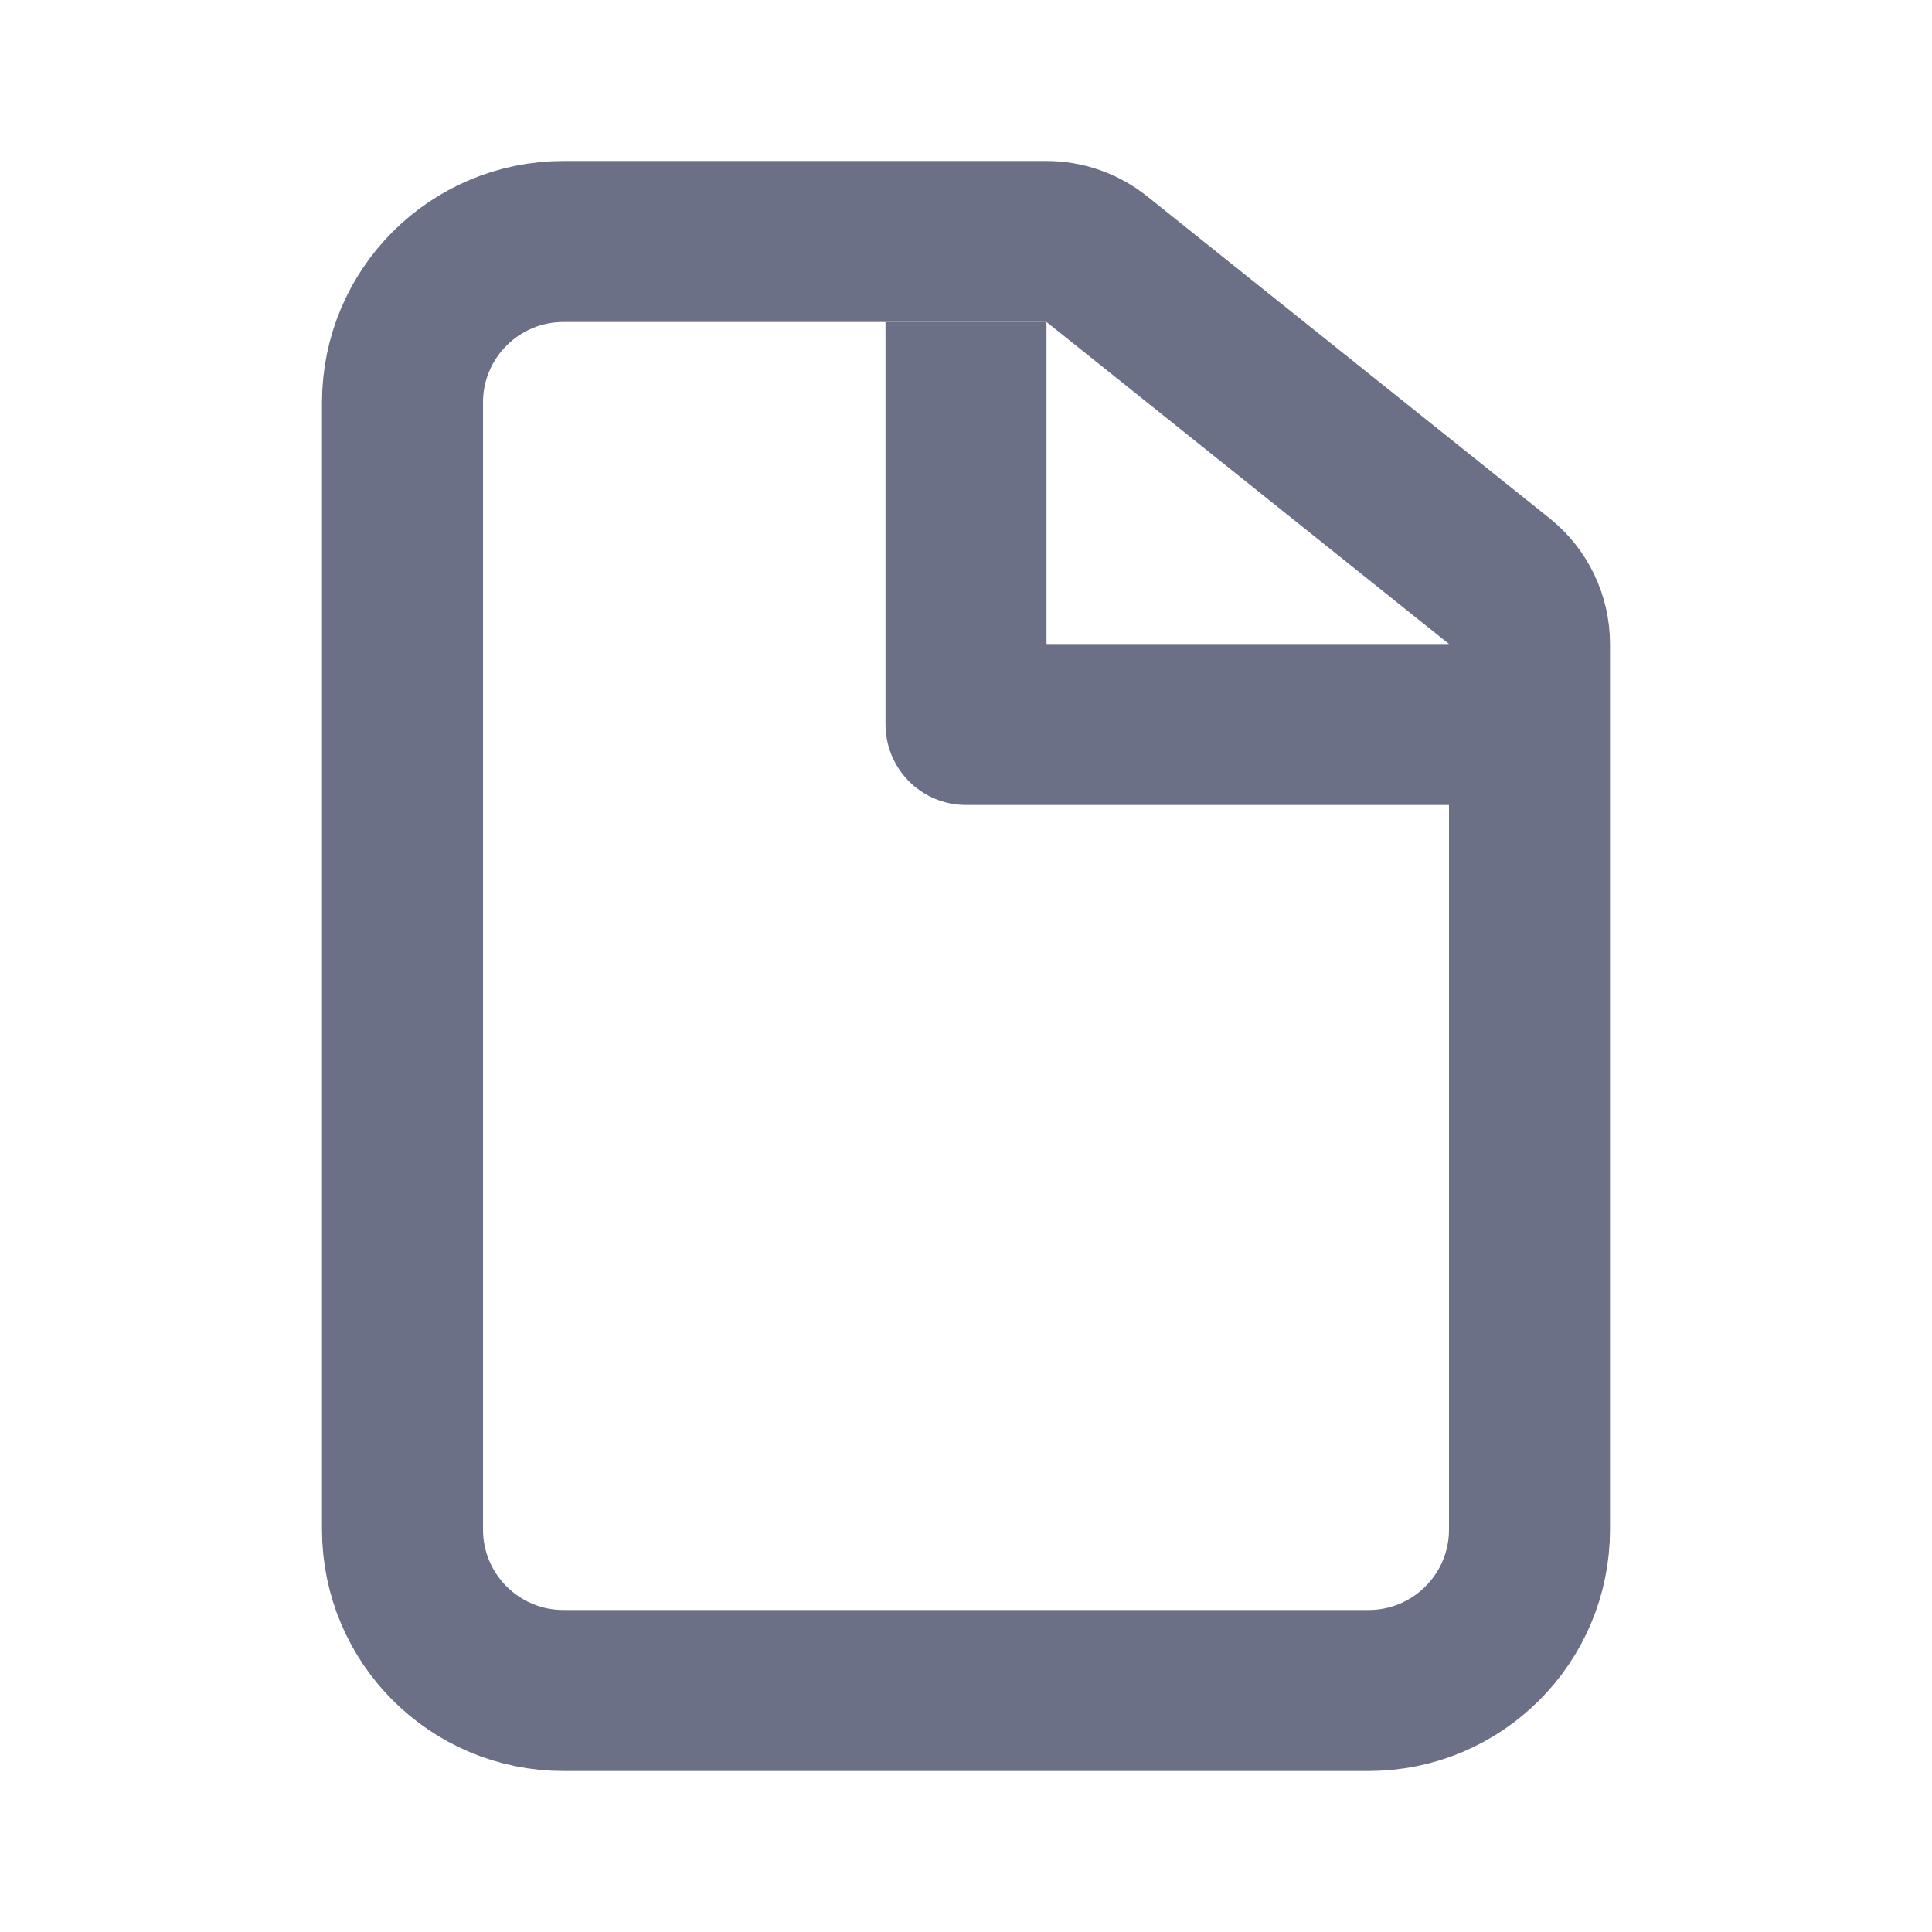
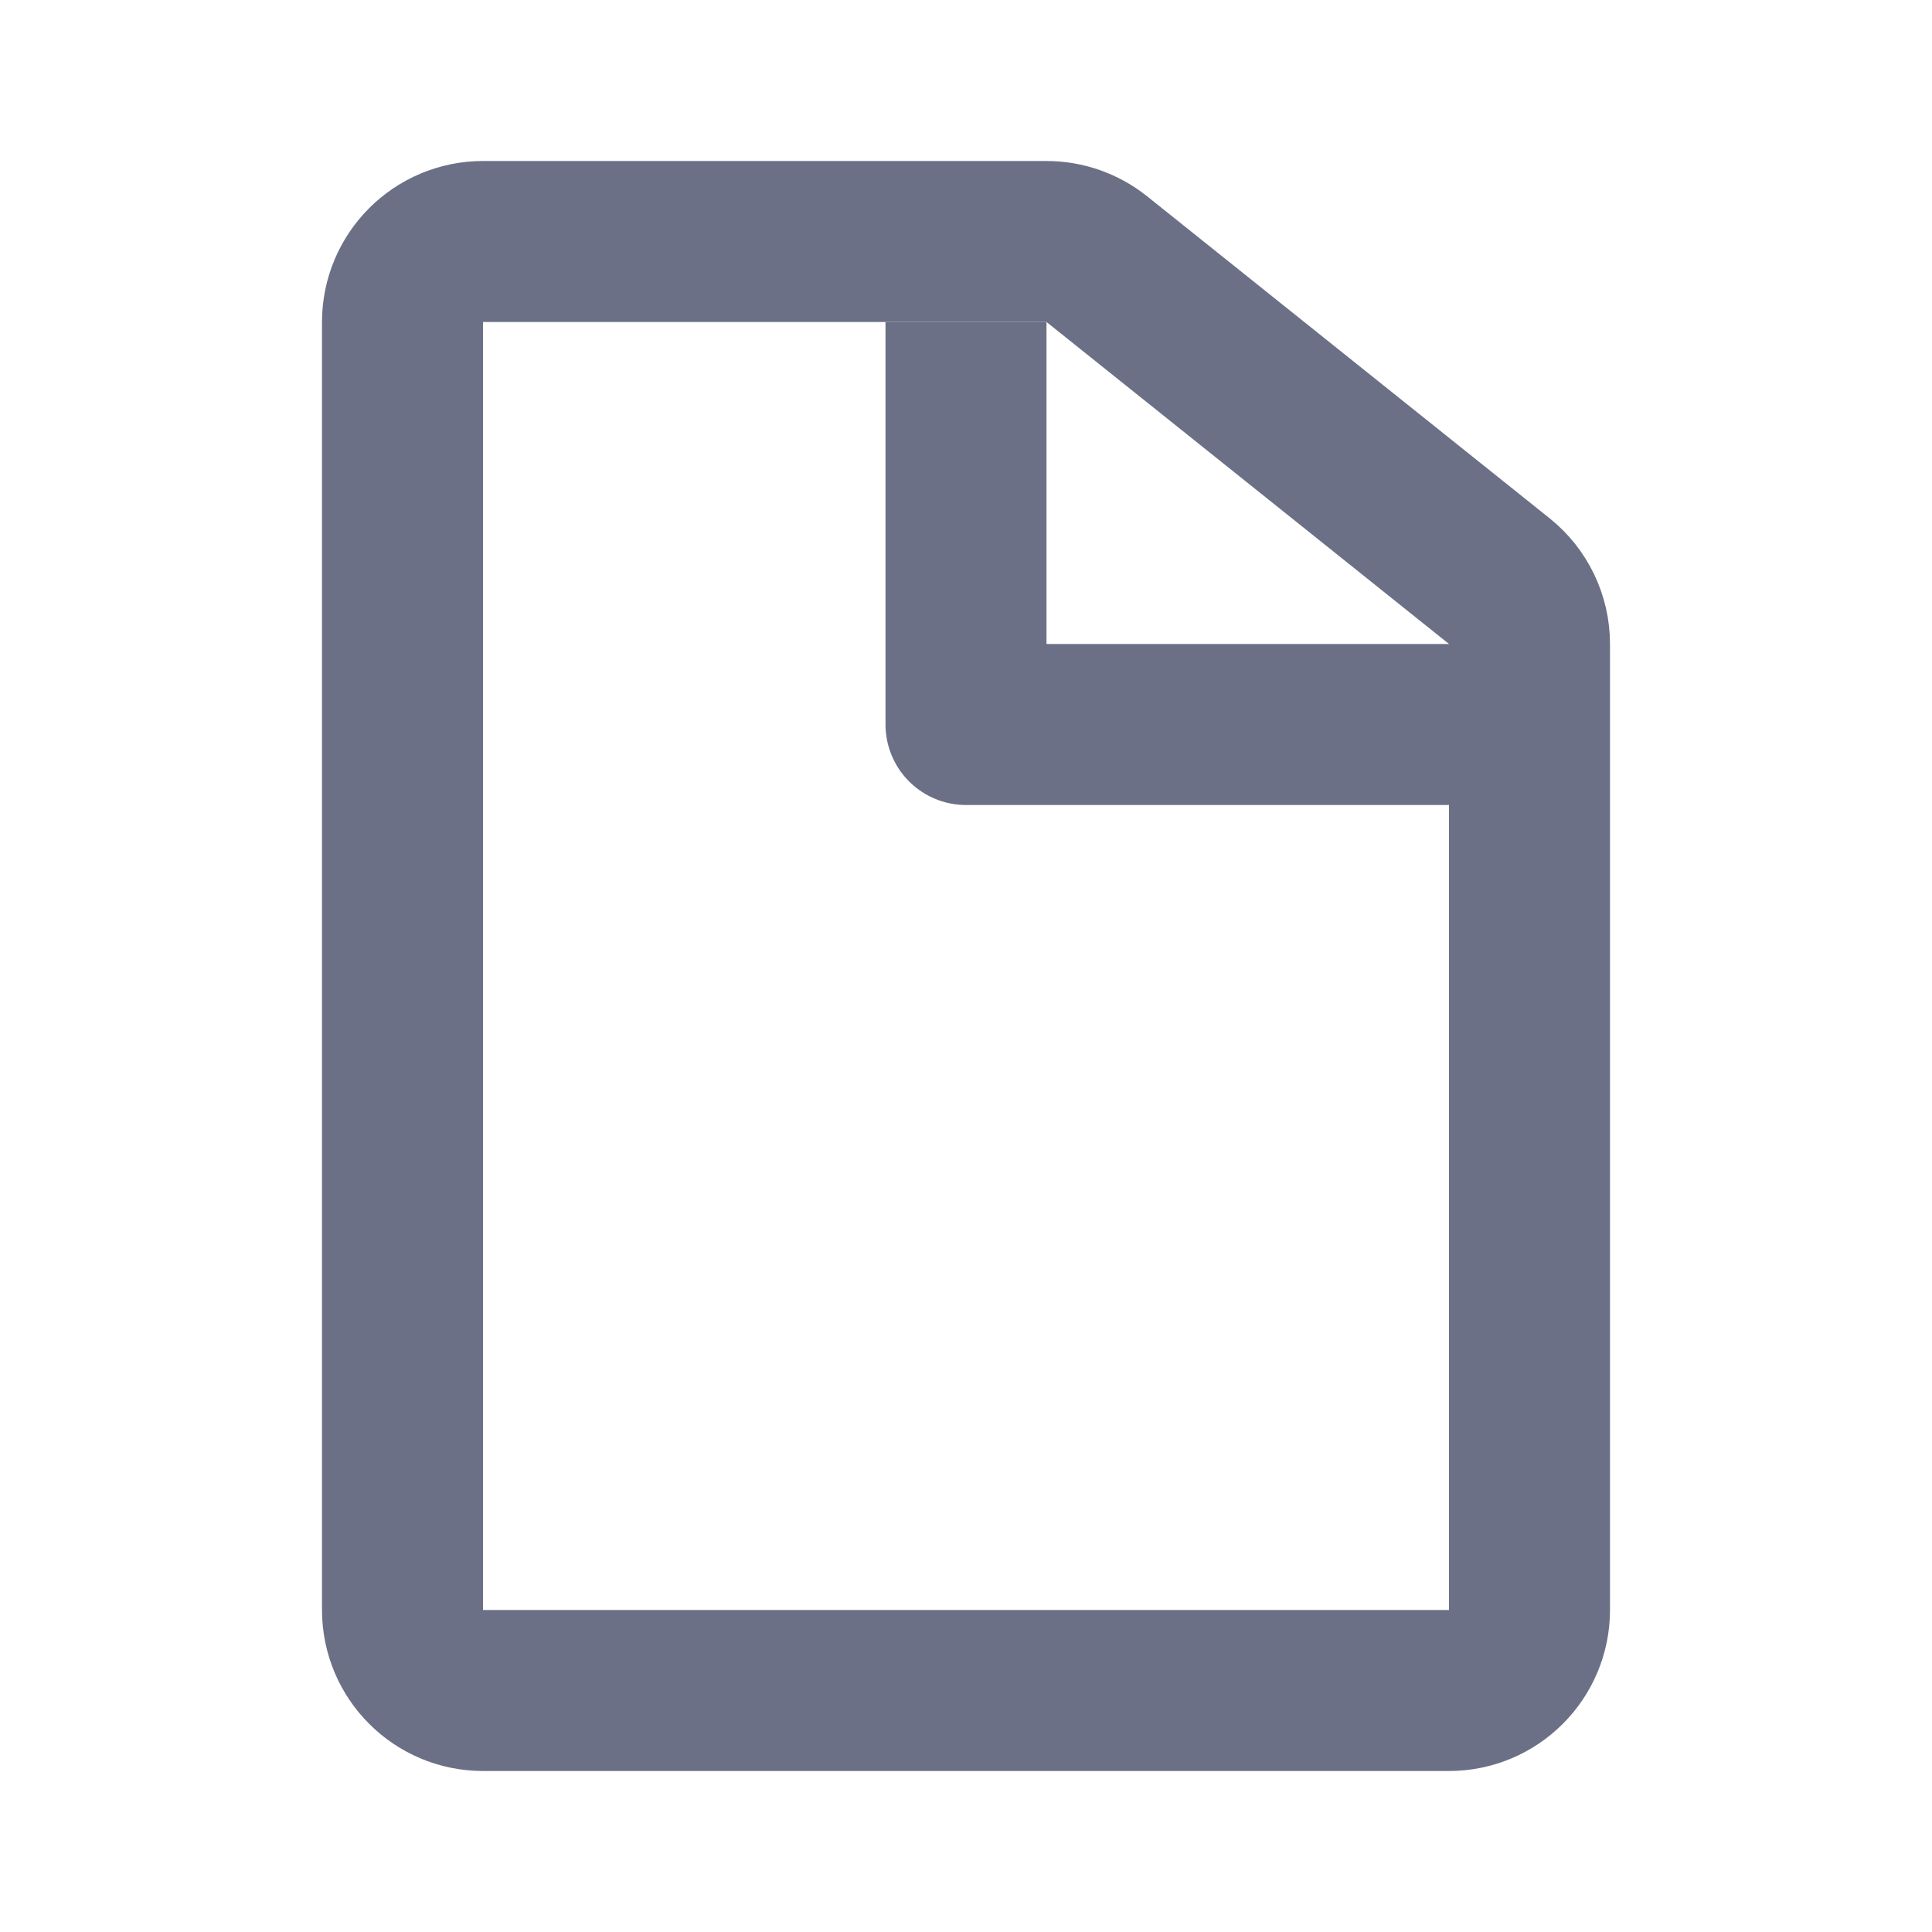
<svg xmlns="http://www.w3.org/2000/svg" width="24" height="24" viewBox="0 0 24 24" fill="none">
-   <path d="M7 3C5.895 3 5 3.895 5 5V19C5 20.105 5.895 21 7 21H17C18.105 21 19 20.105 19 19V8C19 7.696 18.862 7.409 18.625 7.219L13.625 3.219C13.447 3.077 13.227 3 13 3H7Z" stroke="#6C7086" stroke-width="2" stroke-linejoin="round" />
+   <path d="M6 3C5.448 3 5 3.448 5 4V20C5 20.552 5.448 21 6 21H18C18.552 21 19 20.552 19 20V8C19 7.696 18.862 7.409 18.625 7.219L13.625 3.219C13.447 3.077 13.227 3 13 3H6Z" stroke="#6C7086" stroke-width="2" stroke-linejoin="round" />
  <path d="M12 4V9H18" stroke="#6C7086" stroke-width="2" stroke-linejoin="round" />
</svg>
